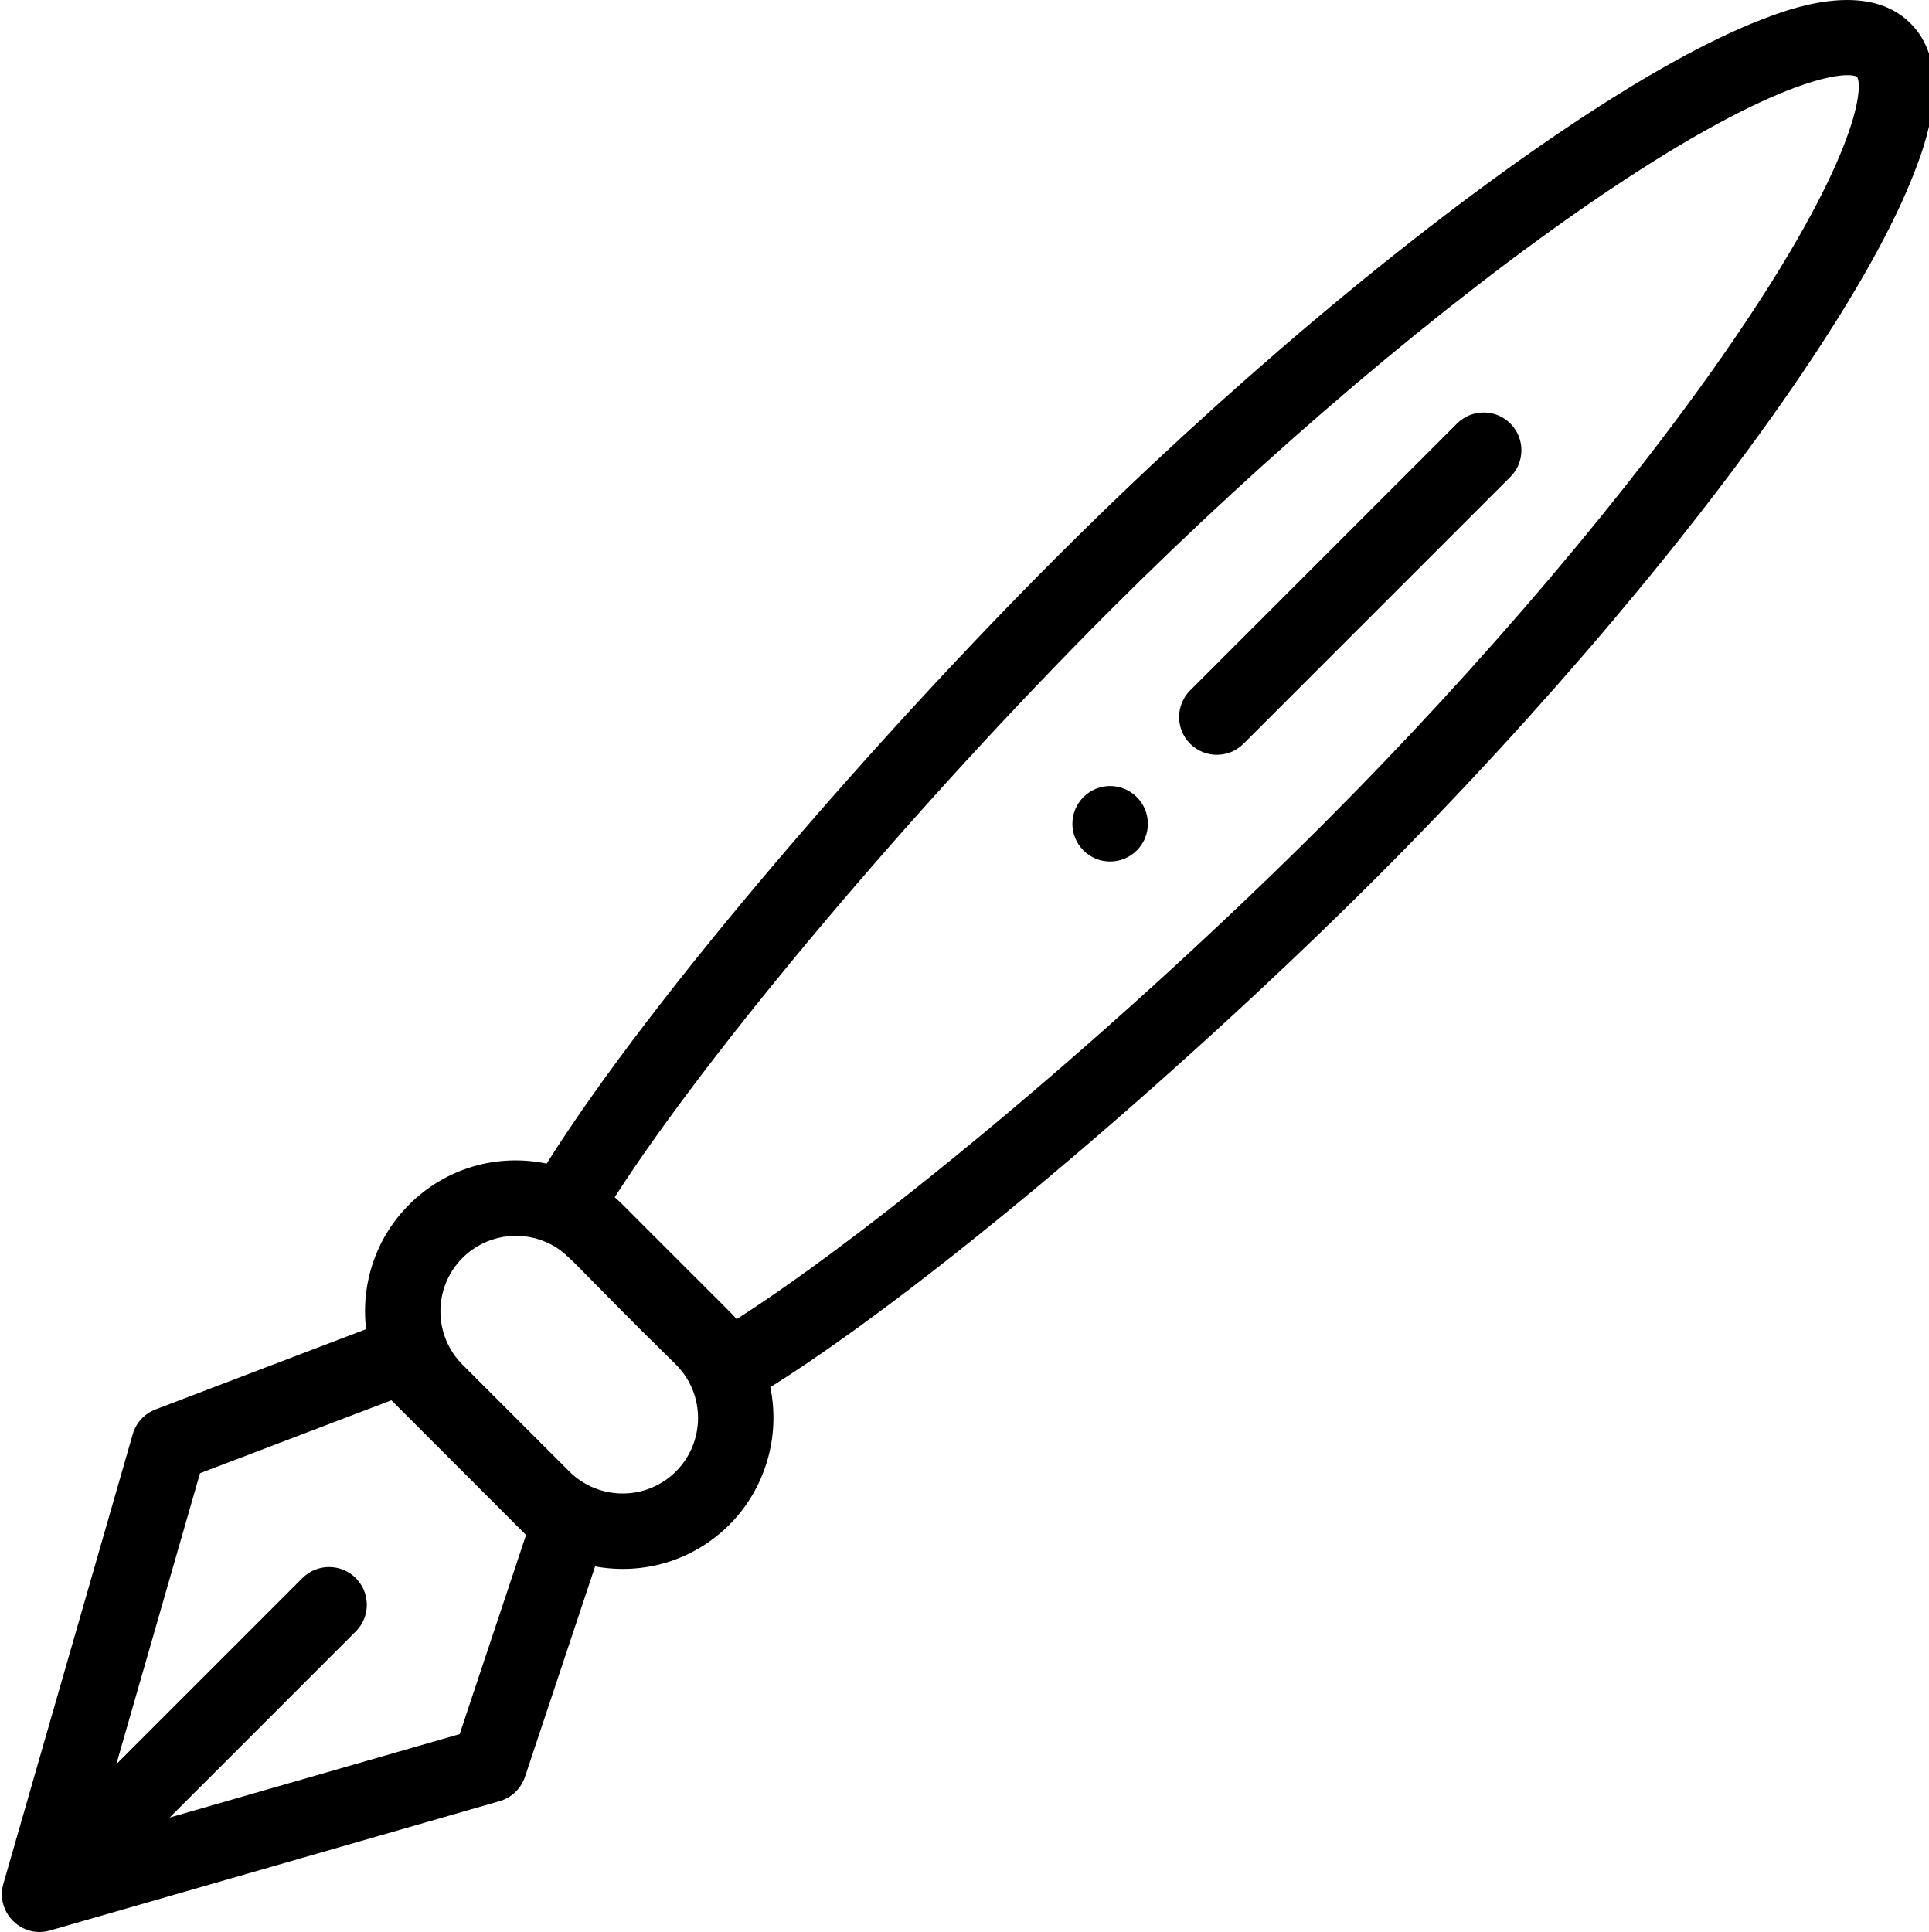
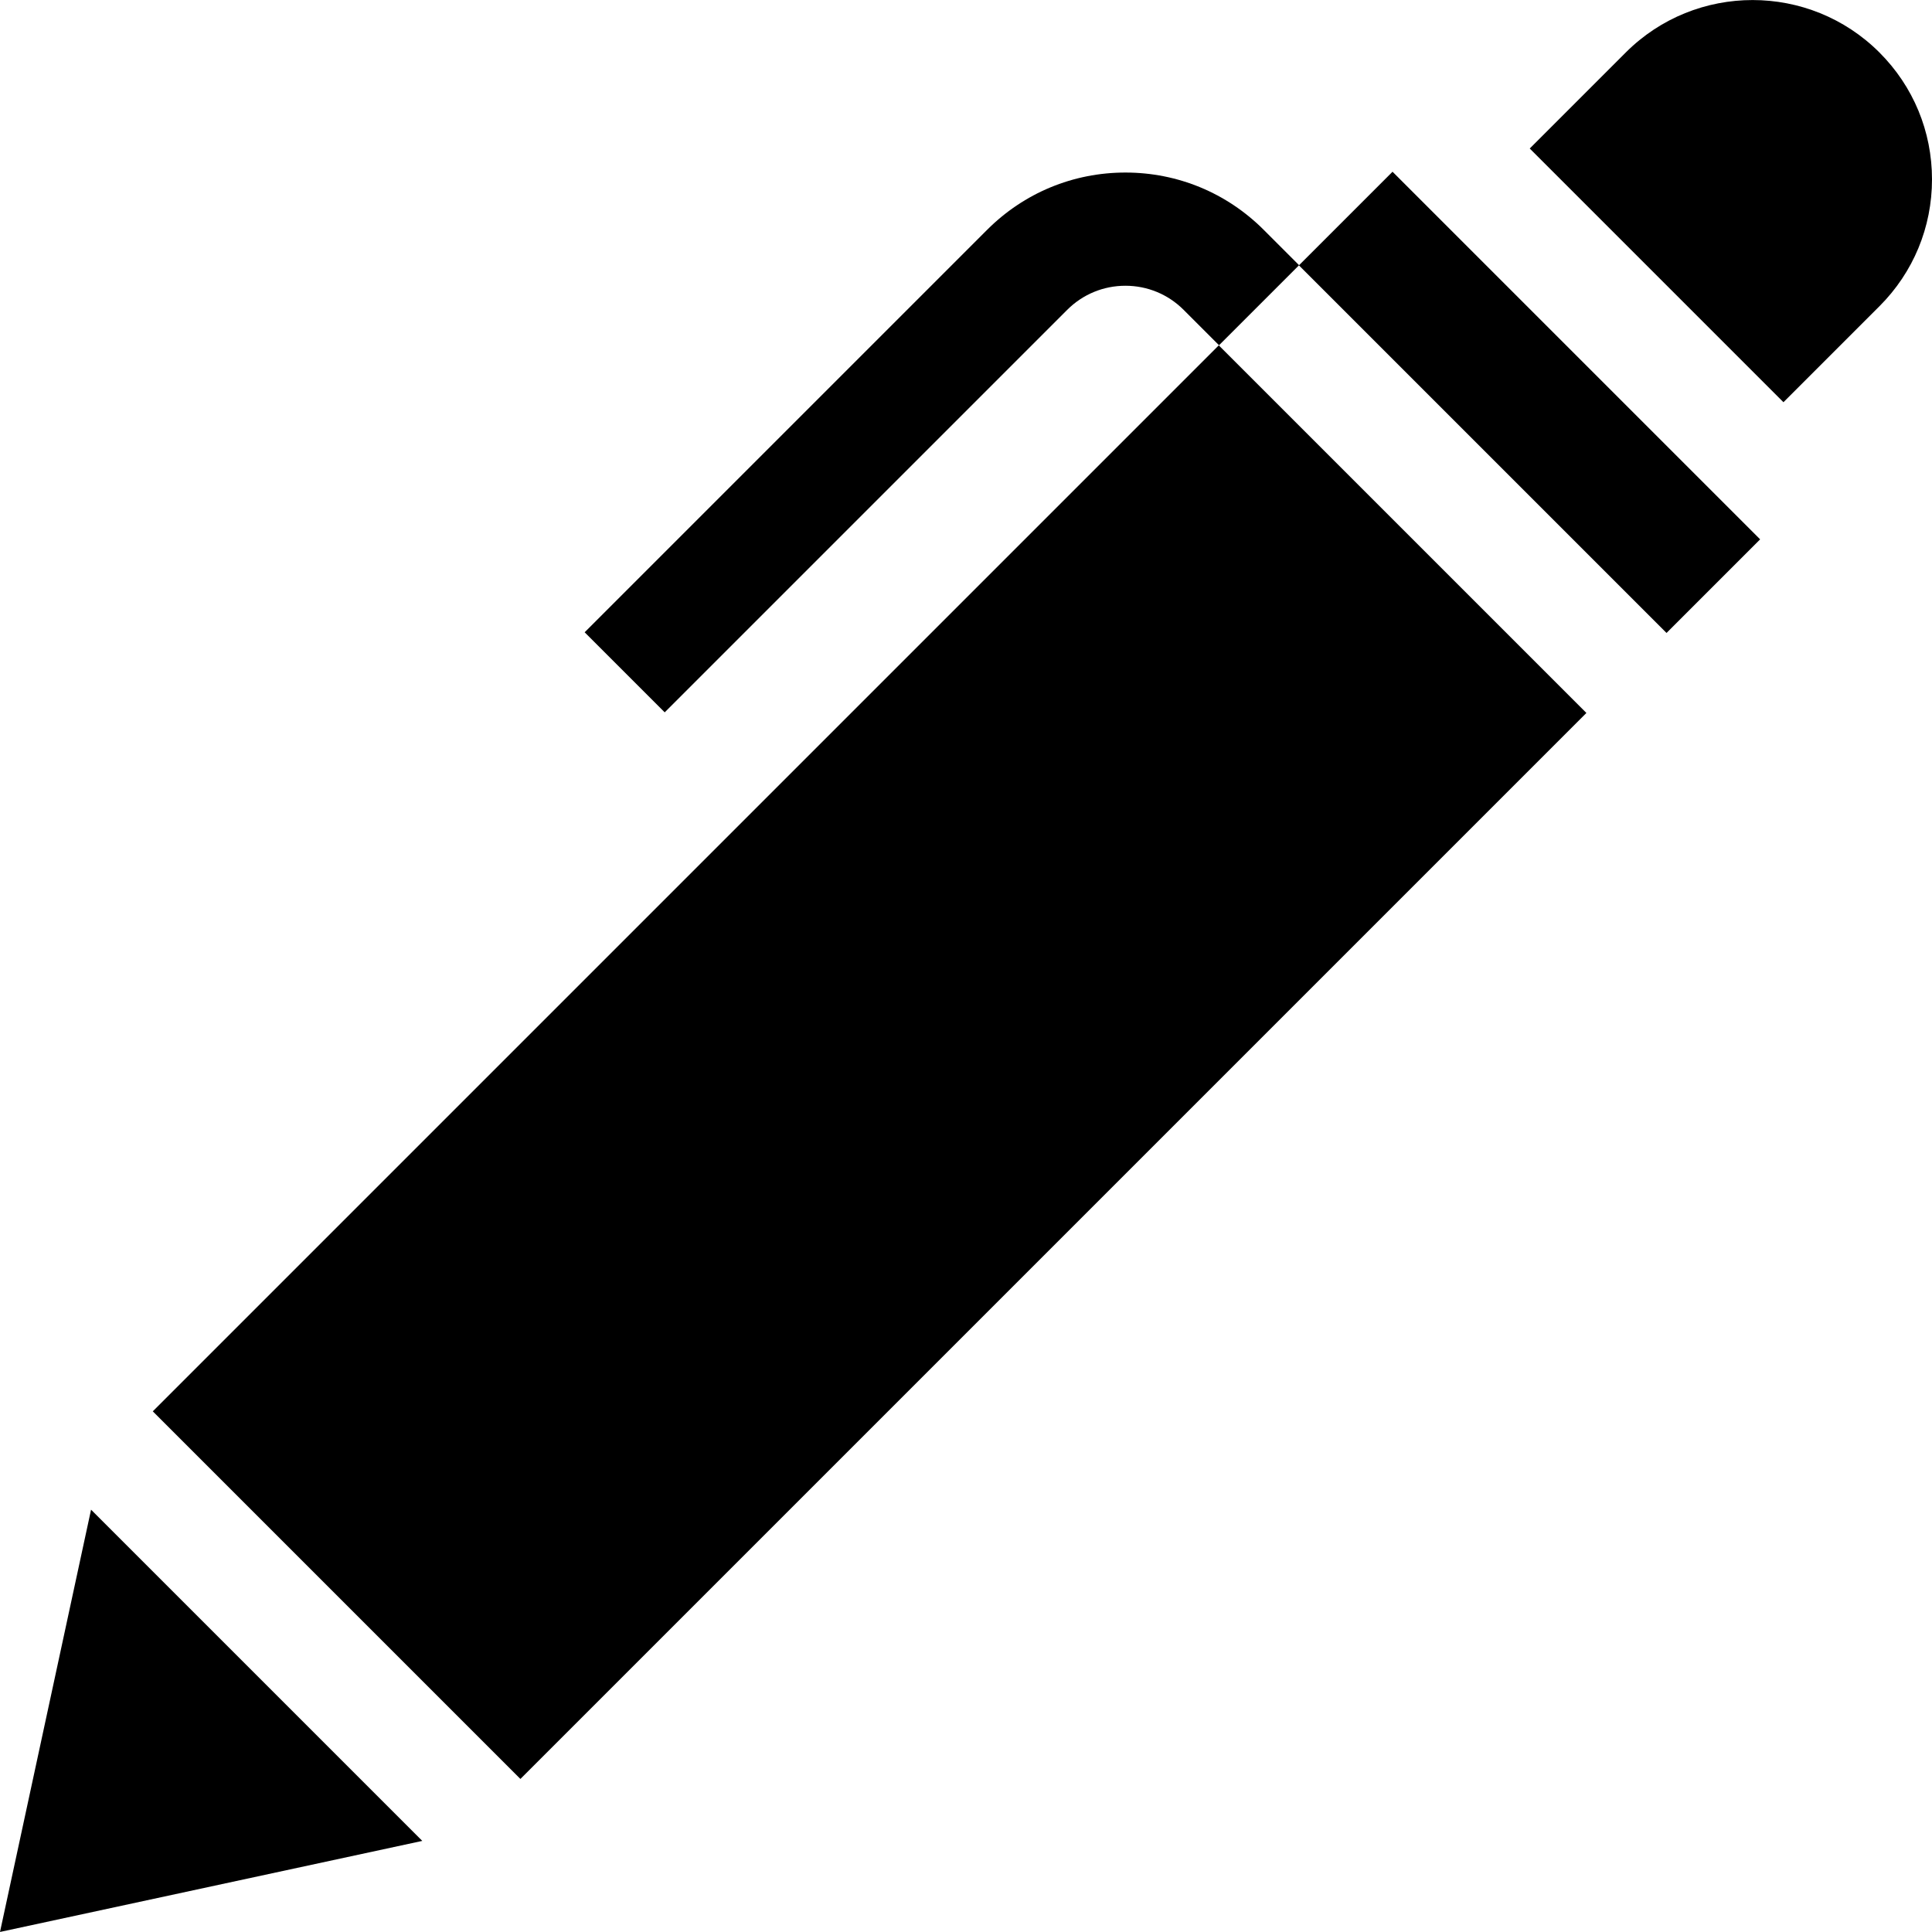
- <svg xmlns="http://www.w3.org/2000/svg" viewBox="0 0 511 511.999">
-   <path d="m287.113 211.238c-3.91 3.898-3.91 10.238 0 14.137 3.898 3.91 10.238 3.91 14.137 0 3.91-3.898 3.91-10.238 0-14.137-3.898-3.91-10.238-3.91-14.137 0zm0 0" />
-   <path d="m466.879 5.16c-14.293 5.523-32.105 15.453-52.941 29.516-40.996 27.668-89.797 68.828-133.895 112.926-46.832 46.832-106.691 115.469-135.18 160.762-13.074-2.711-26.691 1.117-36.449 10.859-9 9.004-12.793 21.262-11.402 33.02l-55.793 21.27c-2.938 1.121-5.18 3.559-6.047 6.578l-34.25 119.027c-.004.02-.008.035-.016.055l-.012.051c-.008.023-.012.051-.02.078-2.102 7.562 4.949 14.531 12.504 12.262l119.02-34.246c3.168-.91 5.68-3.32 6.723-6.445l18.582-55.758c12.875 2.359 26.074-1.562 35.57-11.043 9.625-9.633 13.543-23.453 10.863-36.449 45.293-28.492 113.926-88.348 160.75-135.172 44.098-44.102 85.258-92.902 112.926-133.898 14.062-20.836 23.996-38.645 29.516-52.938 2.645-6.852 10.699-27.699-1.027-39.422-11.727-11.73-32.574-3.676-39.422-1.031zm-345.066 454.395-76.848 22.113 49.312-49.312c3.906-3.906 3.906-10.238 0-14.145-3.902-3.902-10.234-3.902-14.141 0l-49.312 49.312 22.184-77.105 50.707-19.328c36.402 36.398-.875-.875 35.688 35.688zm57.324-69.625c-7.809 7.793-20.445 7.832-28.293.004l-28.289-28.289c-7.797-7.793-7.793-20.484-.004-28.277 6.16-6.152 15.246-7.398 22.535-4.031 5.605 2.605 5.555 4.348 34.043 32.312 7.934 7.934 7.656 20.621.008 28.281zm280.027-299.516c-26.926 39.301-66.441 85.918-108.418 127.891-51.742 51.746-116.406 106.184-155.539 131.293-1.891-2.176-.441-.535-30.227-30.379-.672-.676-1.375-1.316-2.09-1.938 25.113-39.133 79.547-103.797 131.293-155.539 41.973-41.977 88.59-81.492 127.891-108.418 47.348-32.438 66.77-34.75 70.066-32.977 1.777 3.297-.543 22.723-32.977 70.066zm0 0" />
-   <path d="m386.105 112.242-70.715 70.715c-3.906 3.906-3.906 10.238 0 14.145 3.902 3.902 10.234 3.902 14.141 0l70.715-70.715c3.906-3.906 3.906-10.238 0-14.145-3.906-3.902-10.238-3.902-14.141 0zm0 0" />
+ <svg xmlns="http://www.w3.org/2000/svg" id="Layer_1" enable-background="new 0 0 511.969 511.969" height="512" viewBox="0 0 511.969 511.969" width="512">
+   <g>
+     <path d="m0 511.957 111.906-24.128-87.776-87.776z" />
+     <path d="m30.718 212.573h399.546v137.789h-399.546z" transform="matrix(.707 -.707 .707 .707 -131.518 245.422)" />
+     <path d="m387.827 37.693h35.087v137.789h-35.087z" transform="matrix(.707 -.707 .707 .707 43.361 317.859)" />
+     <path d="m472.607 106.586 25.437-25.438c8.979-8.979 13.925-20.918 13.925-33.617 0-12.698-4.945-24.638-13.925-33.617-18.537-18.537-48.698-18.537-67.234 0l-25.438 25.438z" />
+     <path d="m334.875 60.903c-9.789-9.789-22.804-15.18-36.647-15.18s-26.858 5.391-36.647 15.18l-106.65 106.65 21.213 21.213 106.65-106.65c4.123-4.122 9.604-6.393 15.434-6.393s11.312 2.271 15.434 6.393l9.374 9.374 21.213-21.213z" />
+   </g>
</svg>
